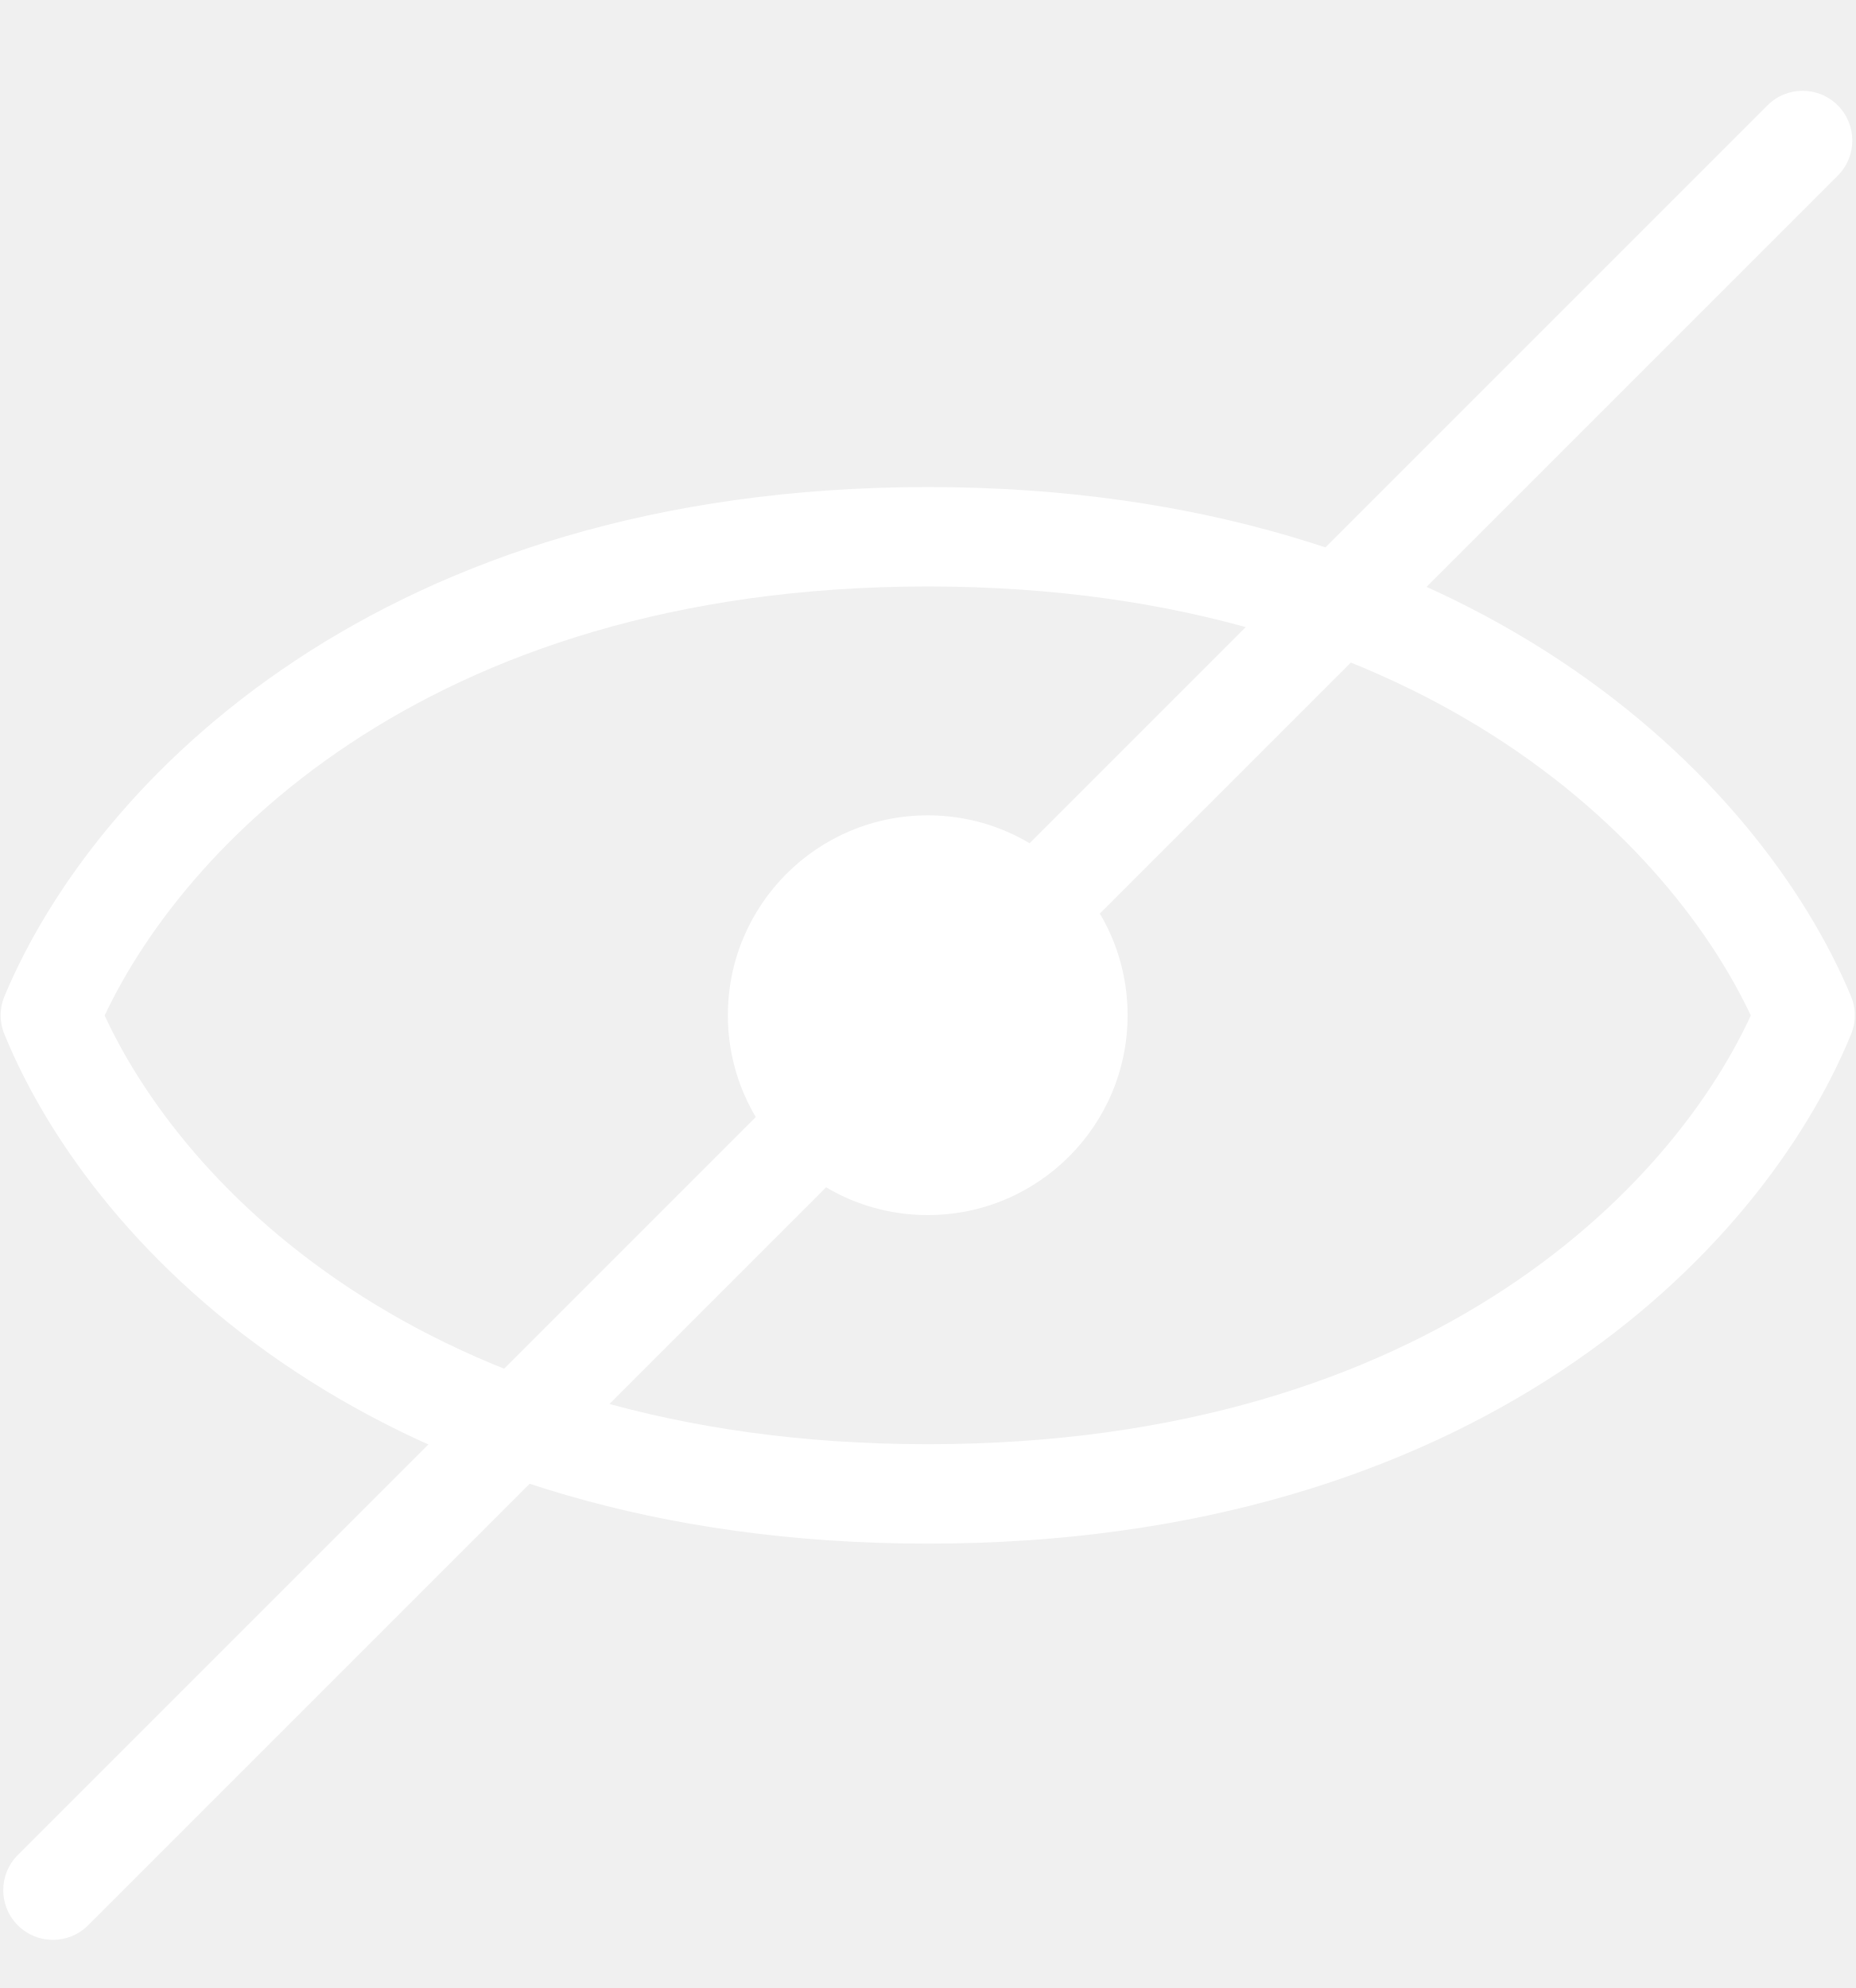
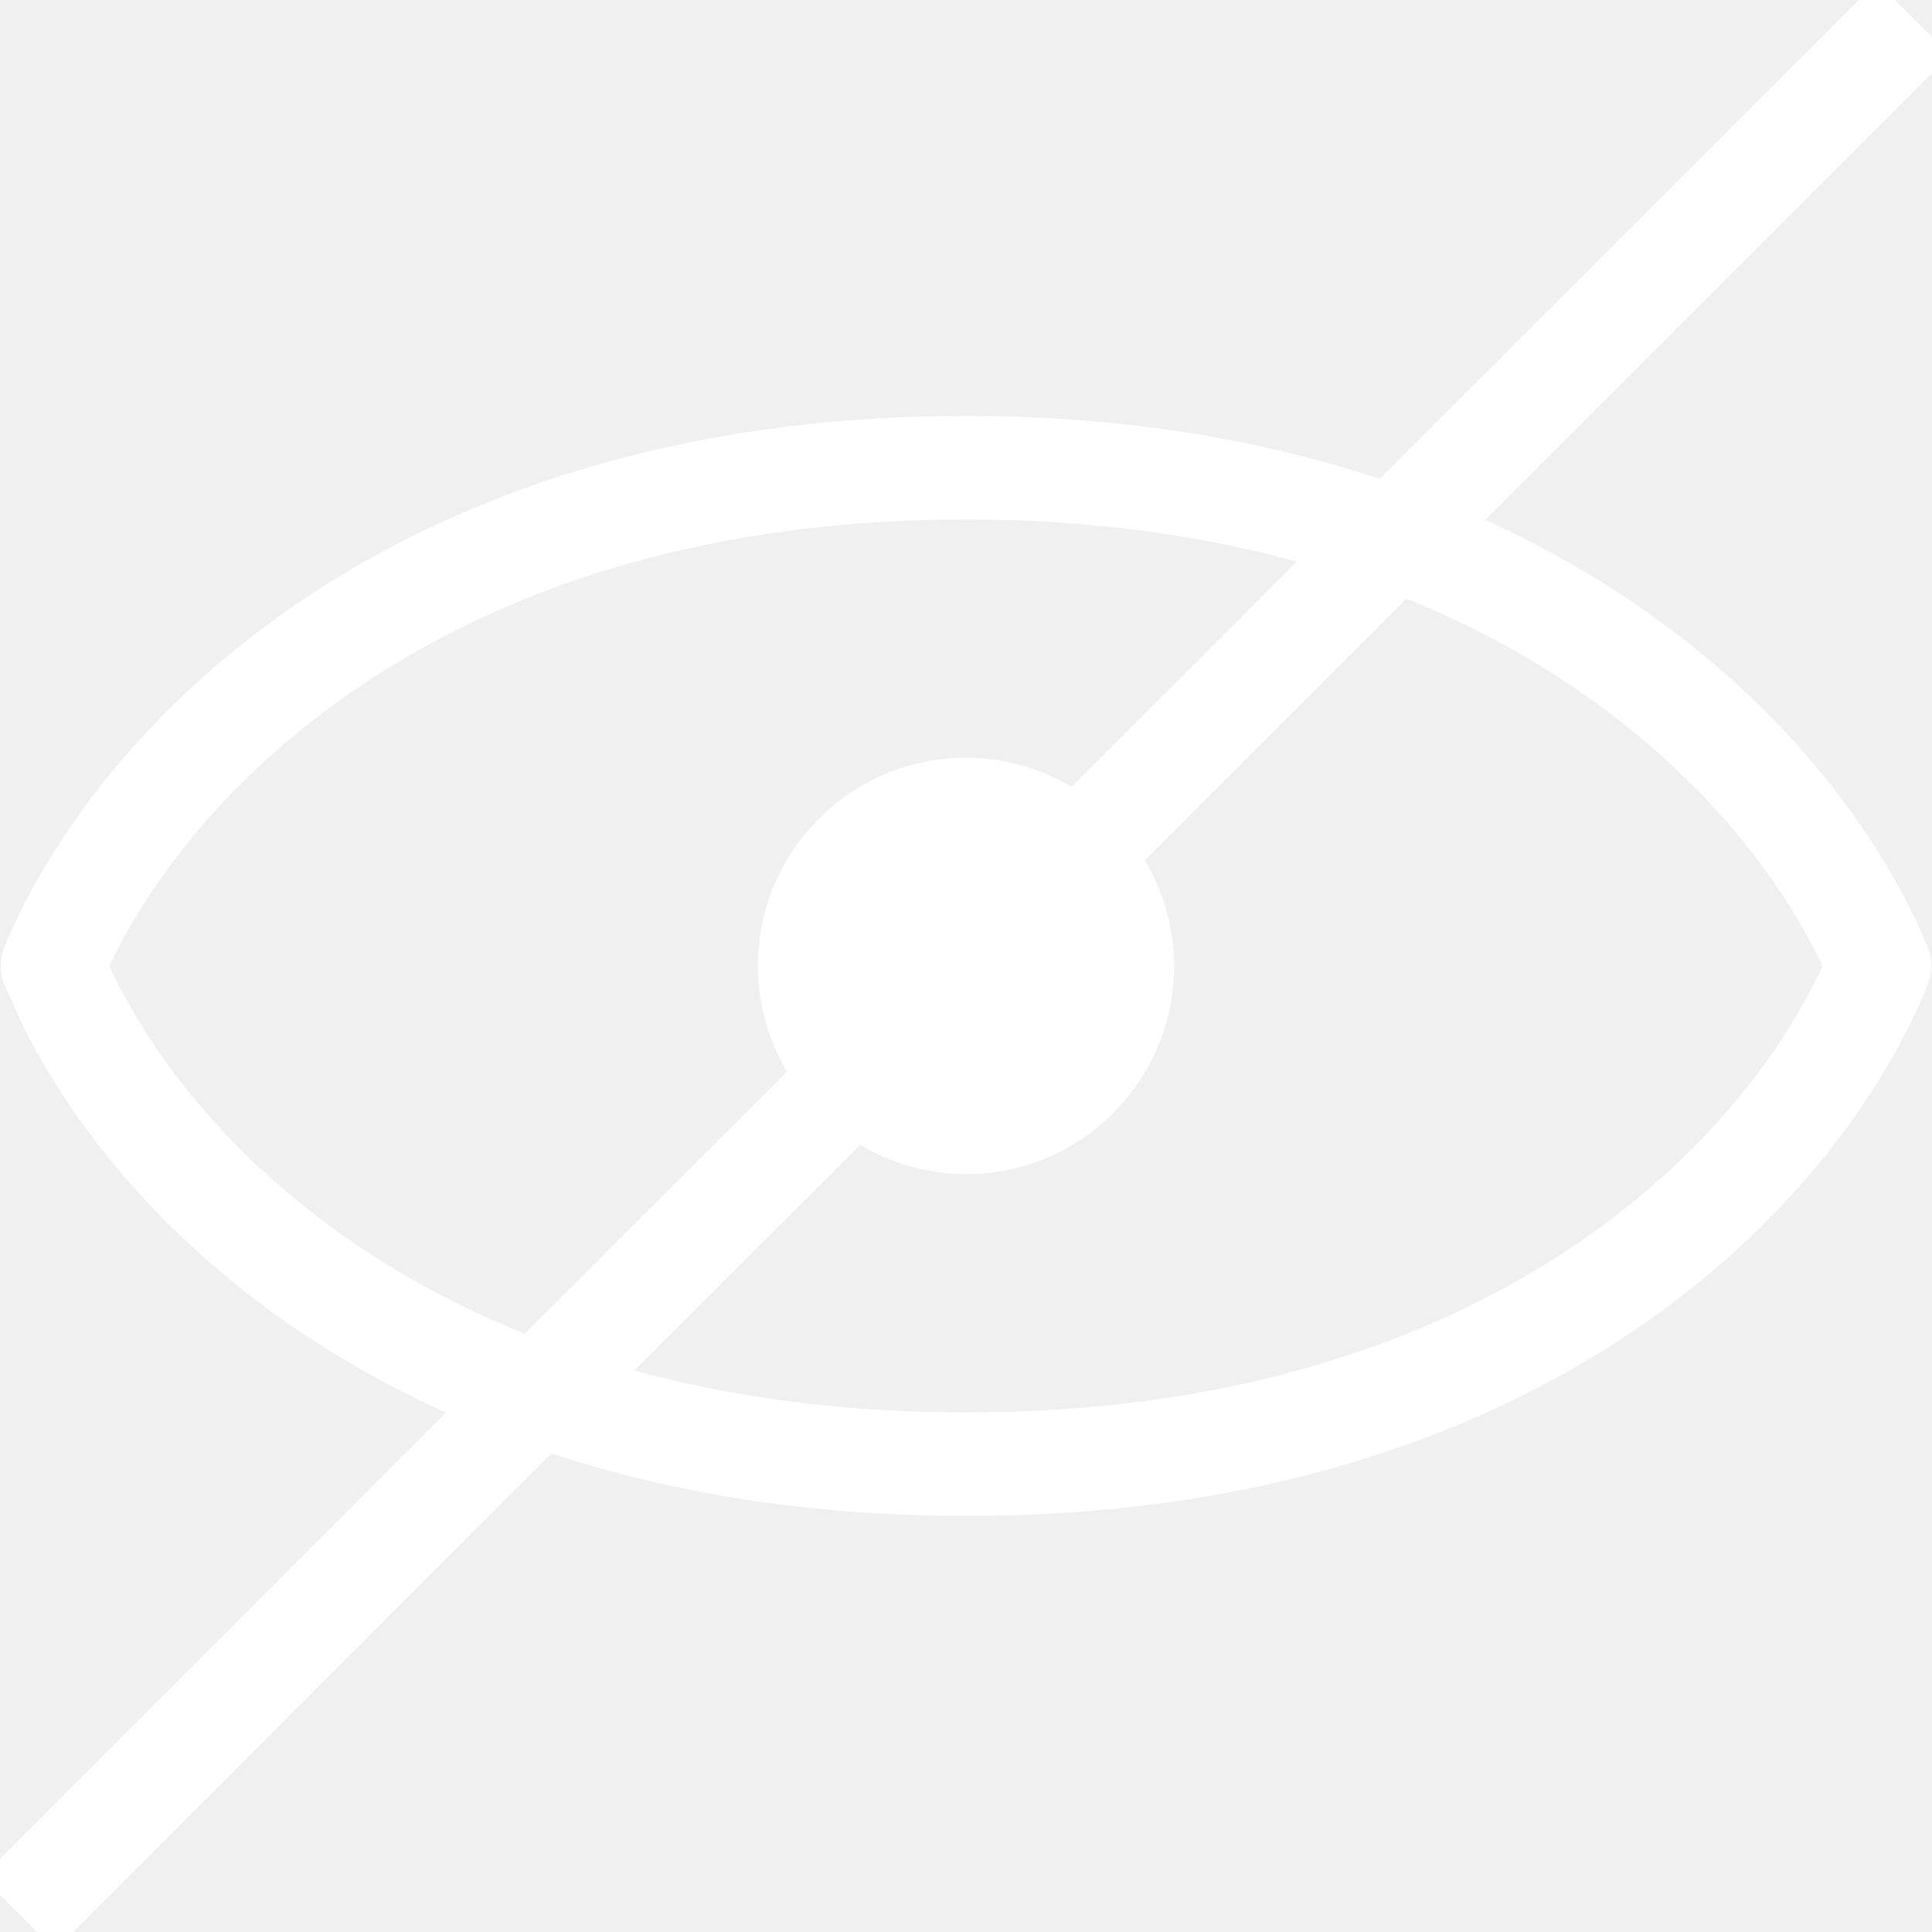
- <svg xmlns="http://www.w3.org/2000/svg" width="14" height="15" viewBox="0 0 14 15" fill="none">
+ <svg xmlns="http://www.w3.org/2000/svg" width="14" height="14" viewBox="0 0 14 14" fill="none">
  <g clip-path="url(#clip0_3709_10947)">
-     <rect x="5.492" y="6.152" width="3.016" height="3.016" rx="1.508" fill="white" />
-     <rect x="-0.131" y="14.262" width="19.42" height="0.75" rx="0.375" transform="rotate(-45 -0.131134 14.2617)" fill="white" />
-     <path d="M7 4.05C3.028 4.05 1 6.175 0.38 7.661C1 9.175 3.028 11.272 7 11.272C10.972 11.272 13 9.175 13.62 7.661C13 6.175 10.972 4.05 7 4.05Z" stroke="white" stroke-width="0.75" stroke-linejoin="round" />
+     <path d="M14.131 0.399L10.762 3.768C12.507 4.557 13.536 5.824 13.966 6.855C13.995 6.924 14.003 6.999 13.989 7.071L13.967 7.142C13.288 8.801 11.12 10.985 7 10.985C5.85 10.985 4.852 10.814 3.995 10.532L0.399 14.131L-0.131 13.601L3.232 10.236C1.662 9.53 0.673 8.436 0.178 7.458L0.034 7.142C-0.004 7.05 -0.004 6.947 0.035 6.855C0.714 5.229 2.879 3.014 7 3.014C8.148 3.014 9.144 3.187 9.998 3.47L13.601 -0.131L14.131 0.399ZM8.296 6.233C8.429 6.458 8.508 6.72 8.508 7C8.508 7.833 7.833 8.508 7 8.508C6.72 8.508 6.458 8.429 6.233 8.296L4.597 9.931C5.294 10.122 6.093 10.235 7 10.235C10.692 10.235 12.576 8.362 13.207 7.001C12.793 6.121 11.838 5.003 10.191 4.338L8.296 6.233ZM7 3.764C3.313 3.764 1.425 5.66 0.792 7.001C1.206 7.893 2.157 9.004 3.802 9.665L5.703 7.766C5.57 7.541 5.492 7.28 5.492 7C5.492 6.167 6.167 5.491 7 5.491C7.28 5.491 7.541 5.569 7.766 5.702L9.397 4.07C8.701 3.878 7.905 3.764 7 3.764Z" fill="white" />
  </g>
  <defs>
    <clipPath id="clip0_3709_10947">
-       <rect width="14" height="14" fill="white" transform="translate(0 0.661133)" />
+       <rect width="14" height="14" fill="white" />
    </clipPath>
  </defs>
</svg>
